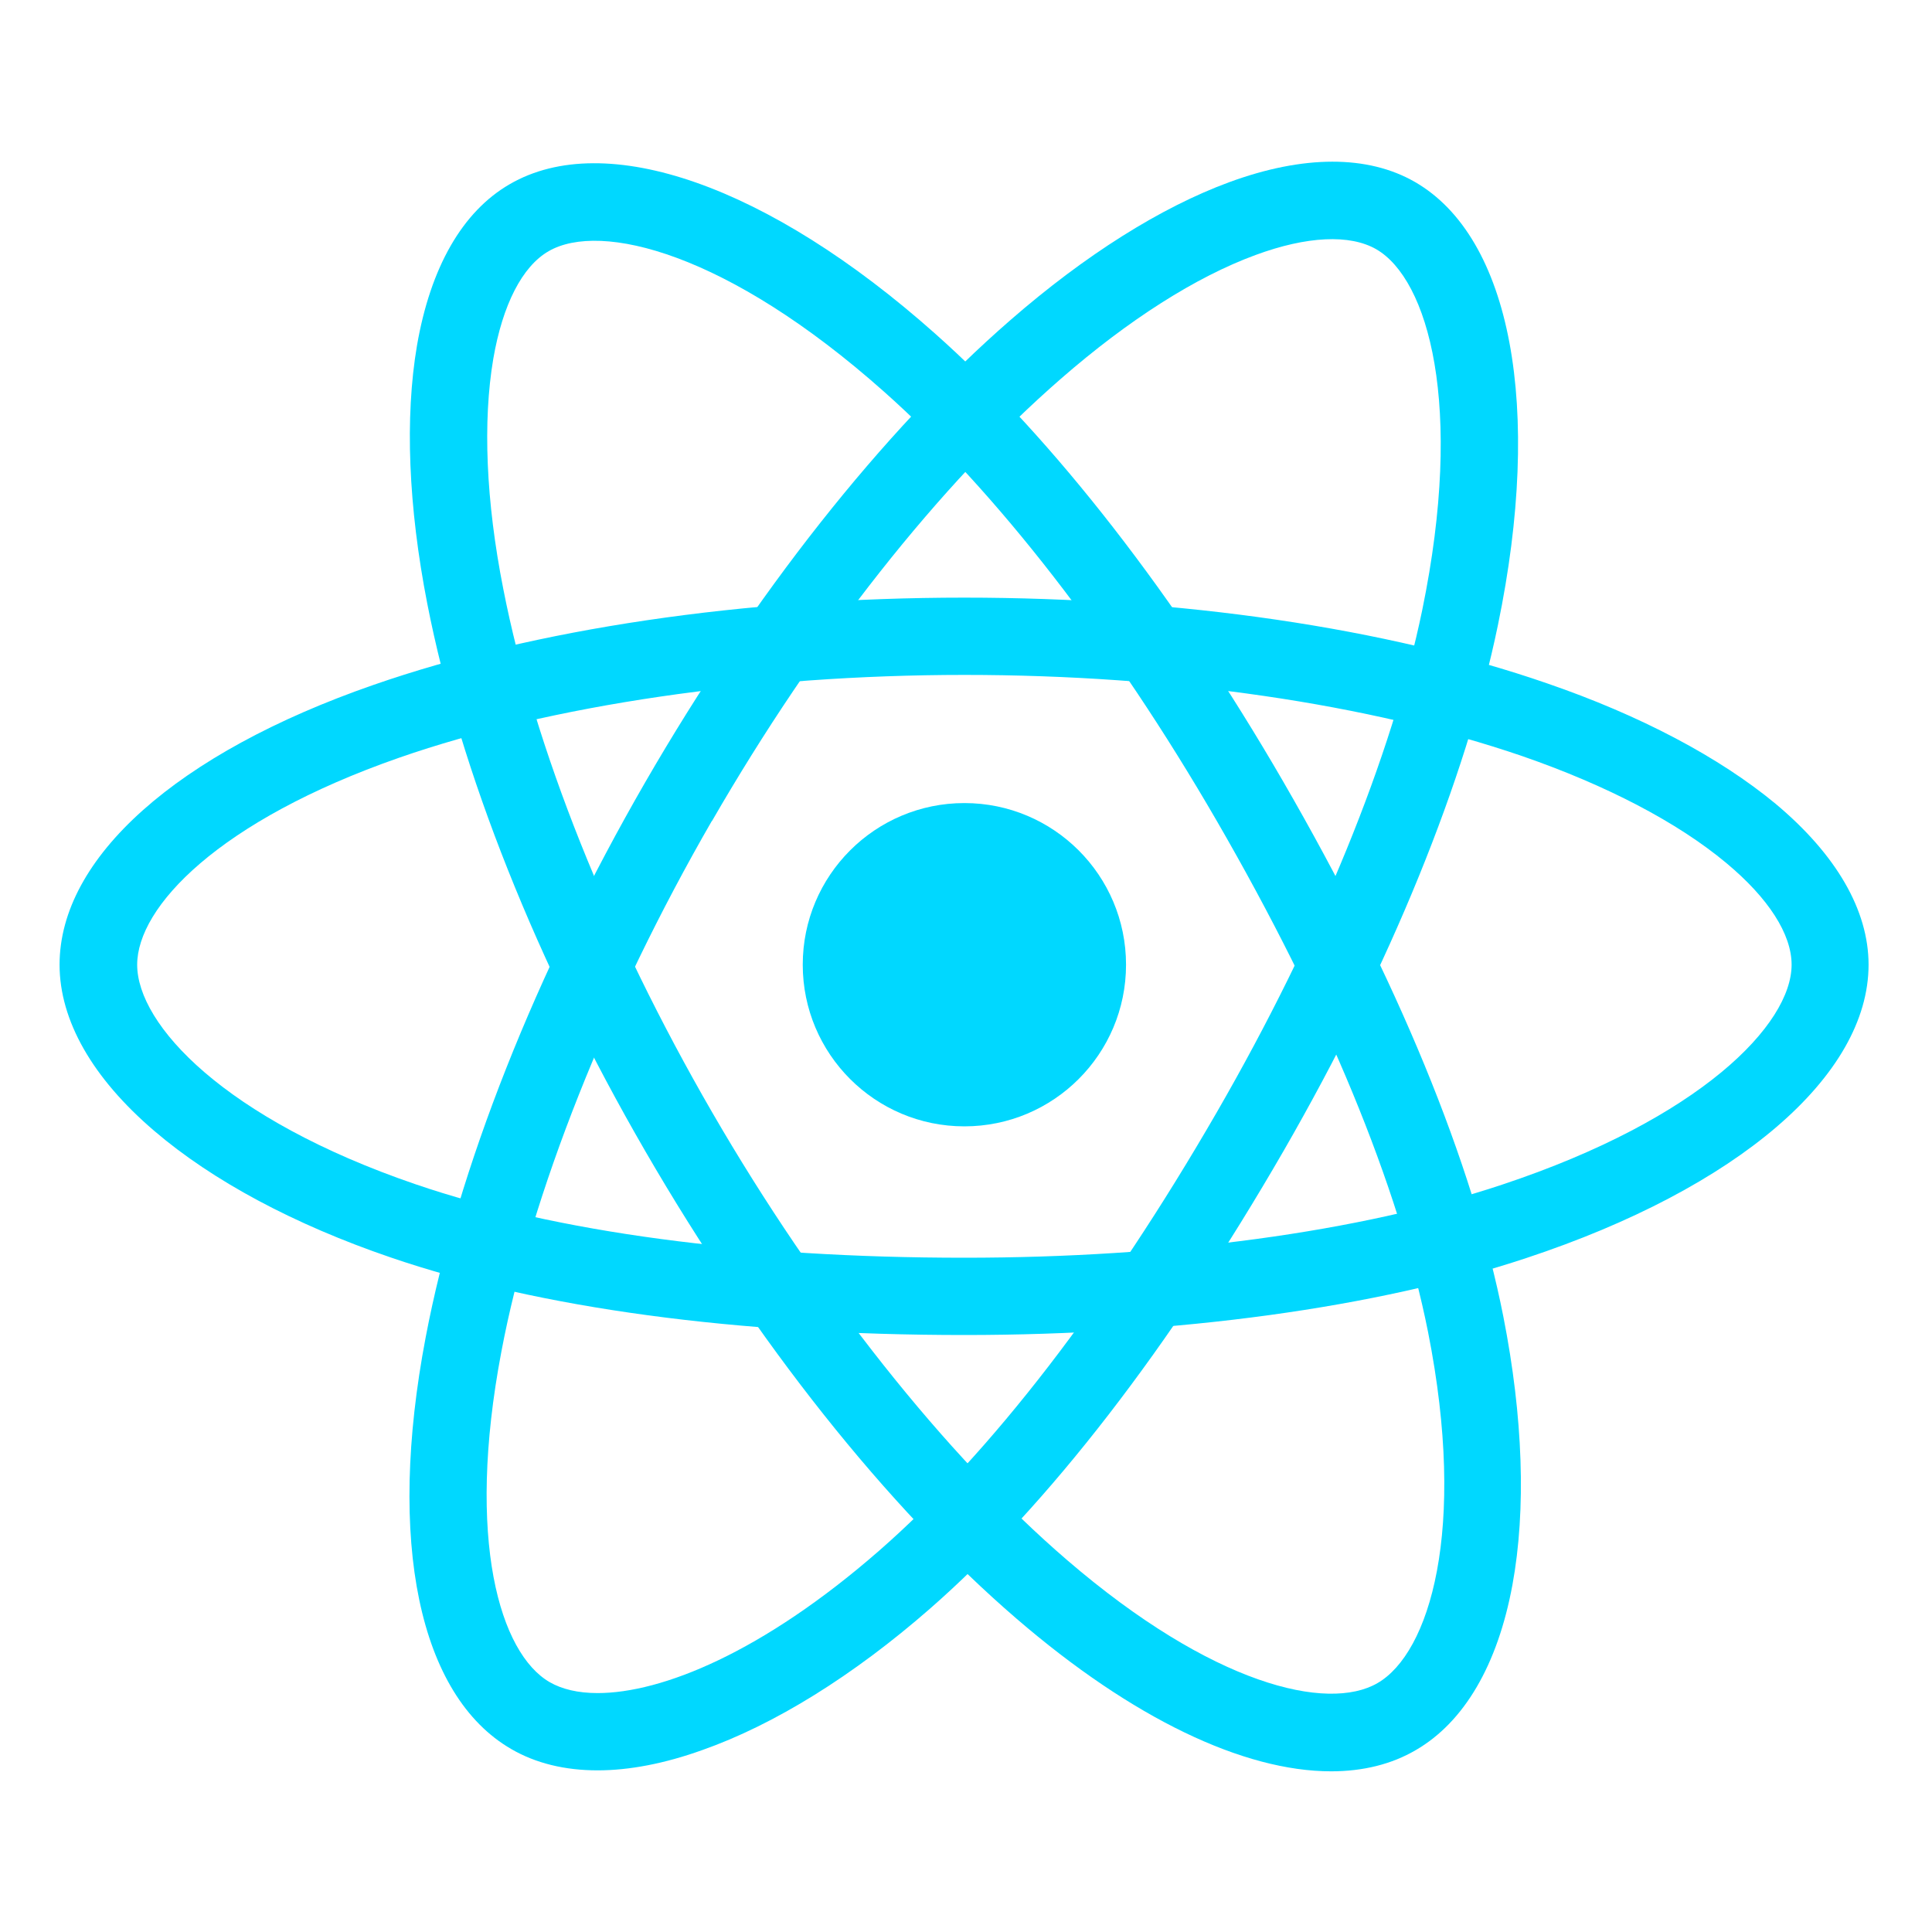
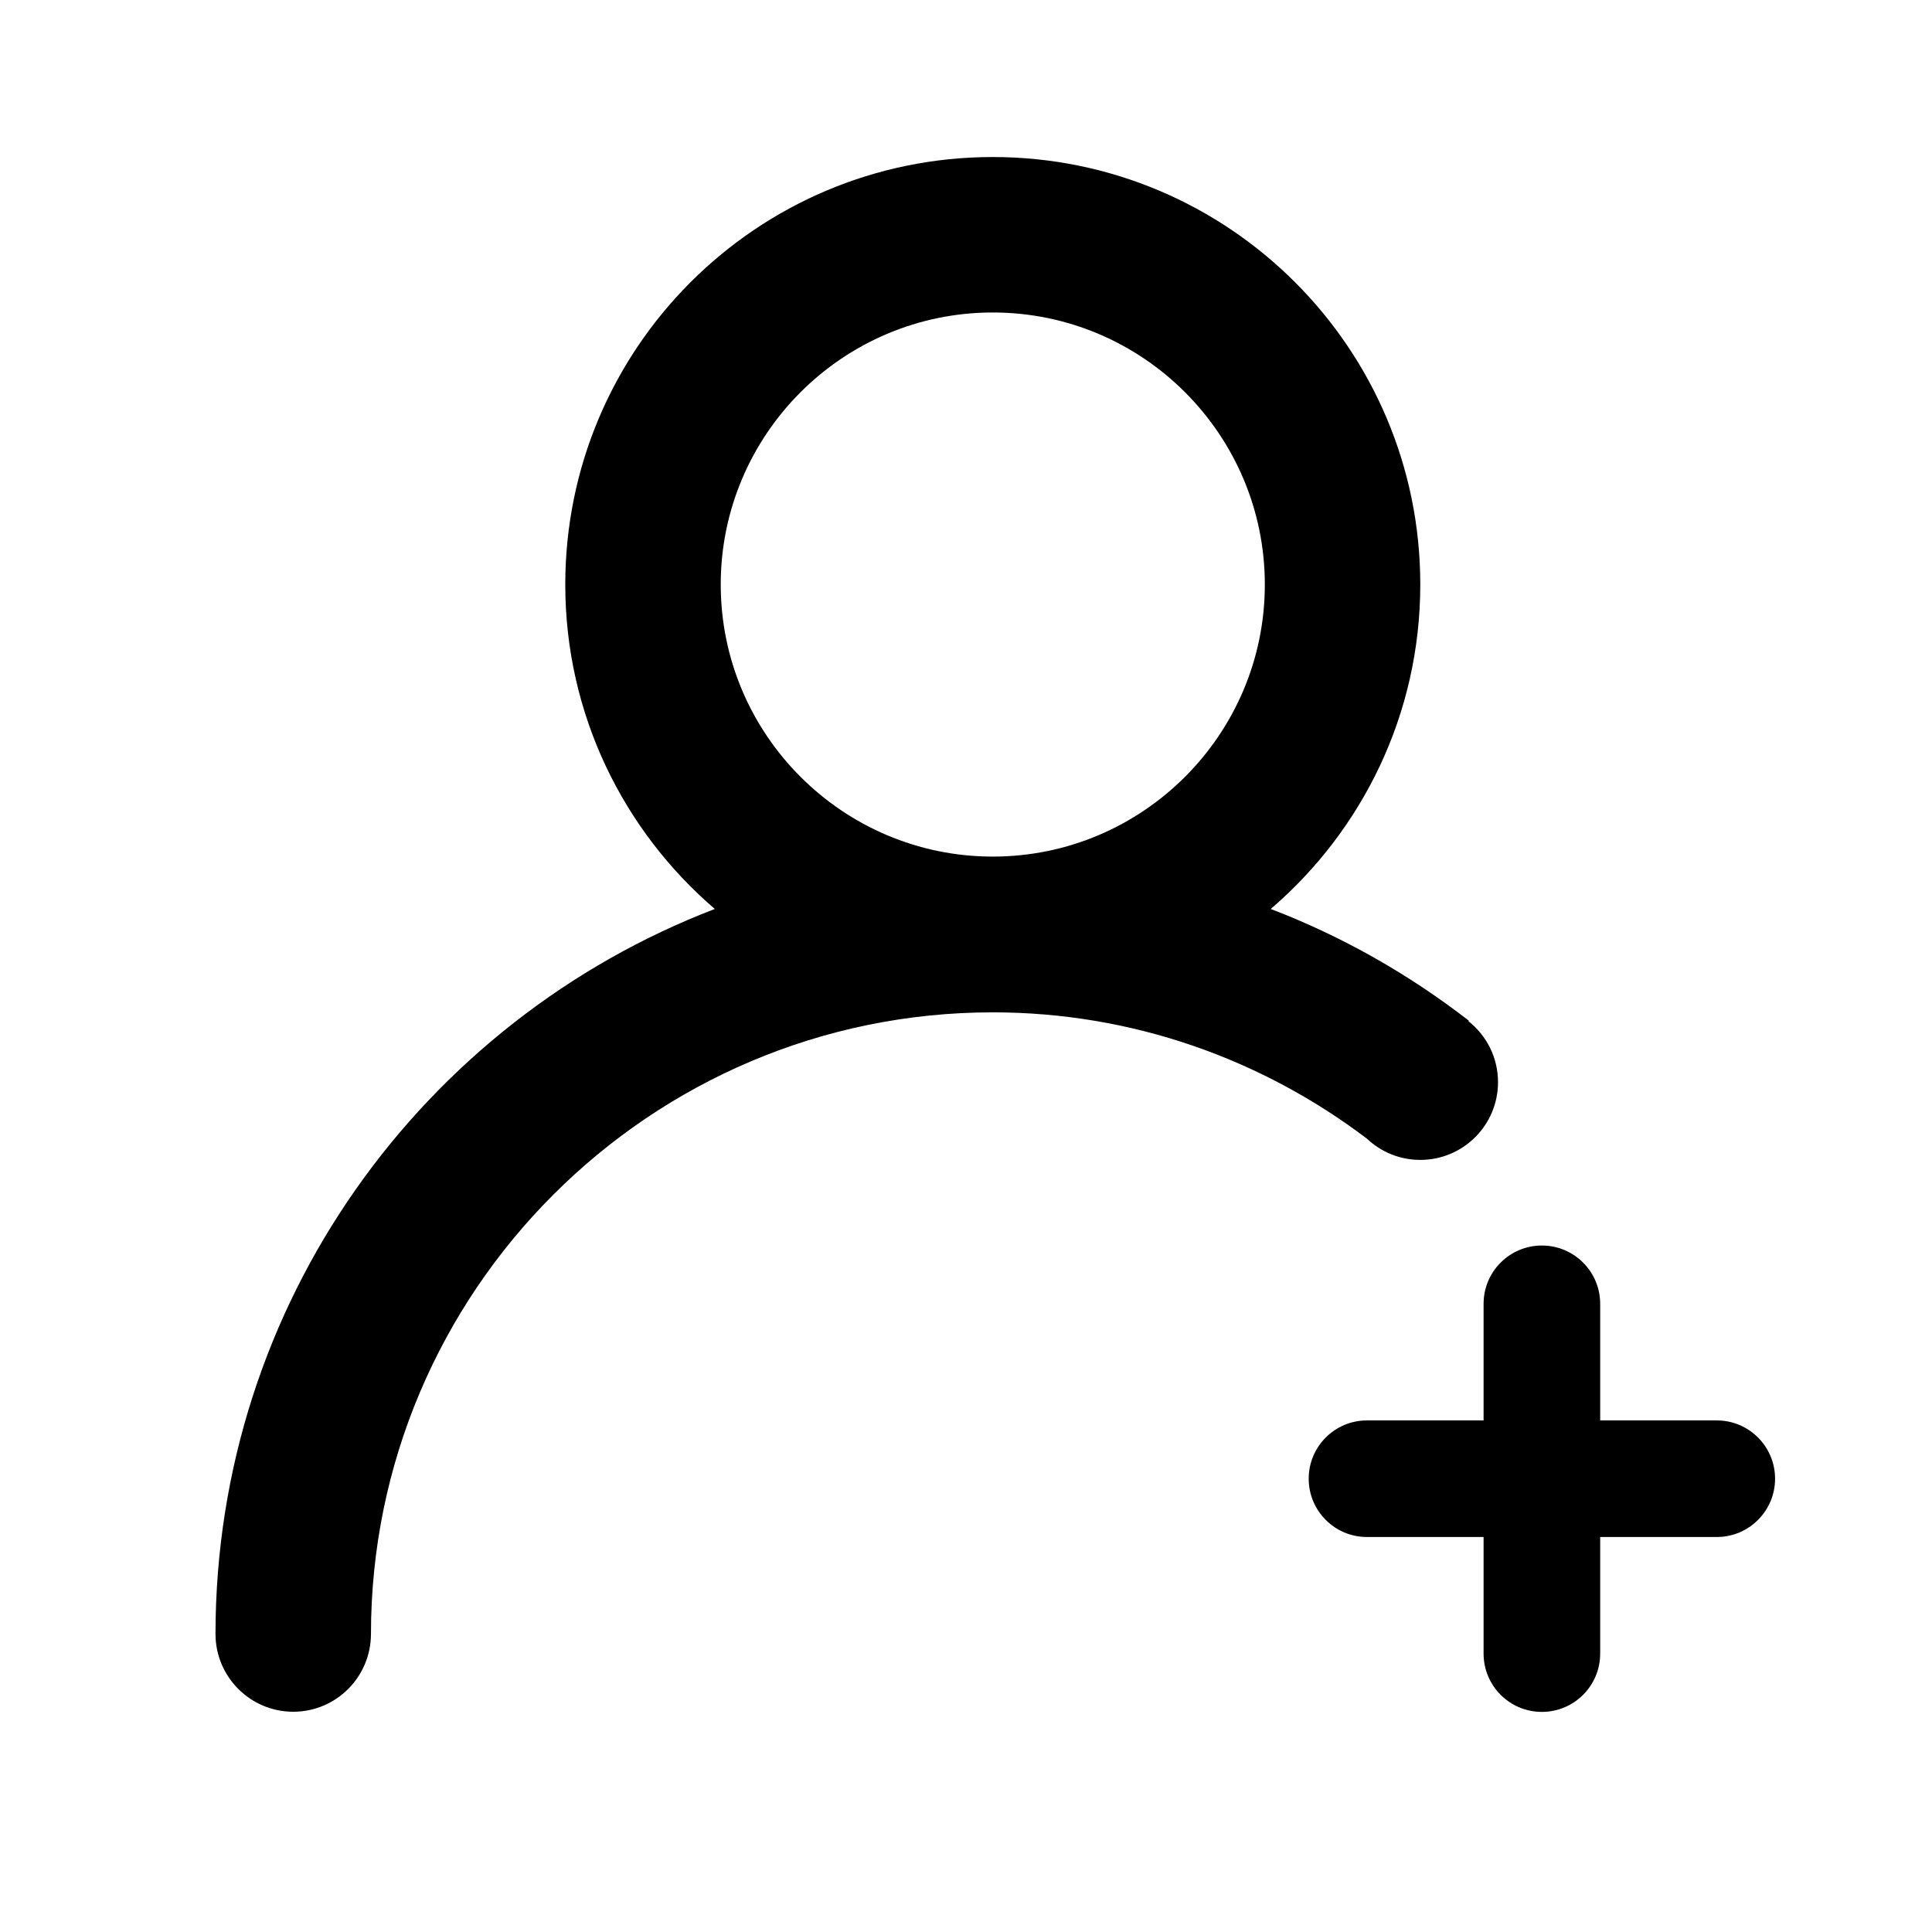
- <svg xmlns="http://www.w3.org/2000/svg" id="Layer_2" style="enable-background:new 0 0 600 600;" version="1.1" viewBox="0 0 600 600" xml:space="preserve">
-   <style type="text/css">
- 	.st0{fill:#00D8FF;}
- </style>
-   <circle class="st0" cx="299.5" cy="299.6" r="50.2" />
-   <g>
-     <path class="st0" d="M299.5,414.6c-70.5,0-132.1-8.3-178.2-24.1c-29.9-10.2-55.3-23.8-73.4-39.3c-19.2-16.4-29.4-34.3-29.4-51.6   c0-33.2,36.4-65.7,97.5-86.9c50-17.4,115.2-27.1,183.4-27.1c67,0,131.3,9.4,181,26.6c29.1,10,53.6,23,71,37.4   c18.9,15.8,28.9,33.1,28.9,50c0,34.5-40.7,69.4-106.3,91.1C427.6,406.1,365.6,414.6,299.5,414.6z M299.5,209.6   c-64.7,0-128.7,9.4-175.5,25.7c-56.2,19.6-81.4,46.4-81.4,64.3c0,18.6,27.1,47.9,86.5,68.2c43.6,14.9,102.6,22.8,170.4,22.8   c63.6,0,122.9-8,167-22.7c61.7-20.5,89.9-49.8,89.9-68.3c0-9.5-7.2-20.7-20.3-31.6c-15.1-12.6-37.1-24.1-63.4-33.2   C425.4,218.6,363.9,209.6,299.5,209.6z" />
-   </g>
-   <g>
-     <path class="st0" d="M185.6,549.8c-10.2,0-19.2-2.2-26.8-6.6c-28.7-16.6-38.7-64.4-26.6-127.9c9.9-52.1,34.1-113.3,68.2-172.4   c33.5-58,73.7-109,113.4-143.5c23.2-20.2,46.7-35,67.9-42.8c23.1-8.5,43.1-8.5,57.7-0.1c29.9,17.2,39.8,70,25.8,137.6   c-9.9,48-33.5,105.9-66.5,163.2c-35.2,61-73.2,110.2-109.9,142.3c-23.8,20.8-48.3,36-70.7,43.9   C206.4,547.7,195.4,549.8,185.6,549.8z M210.7,248.9l10.4,6c-32.3,56-56.2,116.1-65.4,164.9c-11.1,58.5-0.4,93.7,15,102.6   c3.8,2.2,8.8,3.4,14.9,3.4c19.9,0,51.2-12.6,87.4-44.2c34.7-30.3,71-77.5,104.9-136.2c31.8-55.1,54.4-110.5,63.8-156   c13.1-63.7,1.8-102.7-14.3-112c-8.2-4.7-21.5-4.1-37.5,1.8c-18.5,6.8-39.4,20.1-60.4,38.4c-37.7,32.8-76.2,81.6-108.4,137.4   L210.7,248.9z" />
-   </g>
-   <g>
-     <path class="st0" d="M413.4,550.1c-27.2,0-61.7-16.4-97.7-47.4c-40.2-34.6-81.1-86.1-115.3-145.2v0c-33.6-58-57.6-118.3-67.7-170   c-5.9-30.2-7-57.9-3.2-80.2c4.2-24.3,14.1-41.6,28.8-50.1c29.8-17.3,80.5,0.5,132.1,46.4c36.6,32.5,75,81.9,108.1,139.1   c35.3,61,59,118.5,68.4,166.3c6.1,31,7.1,59.8,2.8,83.2c-4.6,24.9-15,42.6-30,51.3C432.2,547.9,423.3,550.1,413.4,550.1z    M221.2,345.5c32.4,56,72.6,106.7,110.2,139c45.1,38.8,80.9,47.2,96.4,38.2c16.1-9.3,27.9-47.4,15.7-109   c-9-45.2-31.7-100.2-65.7-158.9c-31.9-55.1-68.6-102.4-103.3-133.2C225.9,78.4,186.5,68.7,170.4,78c-8.2,4.7-14.3,16.6-17.2,33.4   c-3.3,19.4-2.3,44.2,3.1,71.5C165.9,232,188.9,289.7,221.2,345.5L221.2,345.5z" />
-   </g>
+ <svg xmlns="http://www.w3.org/2000/svg" class="icon" style="width: 1em; height: 1em;vertical-align: middle;fill: currentColor;overflow: hidden;" viewBox="0 0 1024 1024" version="1.1">
+   <path d="M752.779 614.775c22.772 0 41.199-18.466 41.199-41.196 0-13.119-6.123-24.787-15.663-32.33l0.213-0.26c-31.702-24.542-66.946-44.658-105.004-59.222 48.439-41.559 79.256-103.114 79.256-171.952 0-125.121-101.464-226.586-226.586-226.586-125.123 0-226.587 101.465-226.587 226.586 0 68.837 30.818 130.393 79.257 171.952-154.571 59.302-264.565 208.763-264.646 384.298l0 0.08c0.081 22.69 18.507 41.118 41.199 41.118 22.77 0 41.117-18.428 41.197-41.118 0-181.728 147.895-329.582 329.582-329.582 74.497 0 143.081 25.128 198.295 66.945C731.868 610.485 741.817 614.775 752.779 614.775zM526.193 454.008c-79.499 0-144.19-64.693-144.19-144.192 0-79.499 64.694-144.191 144.19-144.191 79.499 0 144.191 64.693 144.191 144.191S605.692 454.008 526.193 454.008zM909.926 752.851 848.129 752.851l0-61.799c0.001-17.057-13.84-30.898-30.898-30.898-17.099 0-30.898 13.841-30.898 30.898l0 61.799-61.797 0c-17.097 0-30.897 13.839-30.897 30.898 0 17.057 13.8 30.898 30.897 30.898l61.797 0 0 61.797c0 17.059 13.799 30.896 30.898 30.896 17.058 0 30.898-13.837 30.898-30.896l0-61.797 61.797 0c17.058 0 30.898-13.841 30.898-30.898C940.824 766.691 926.985 752.851 909.926 752.851z" />
</svg>
